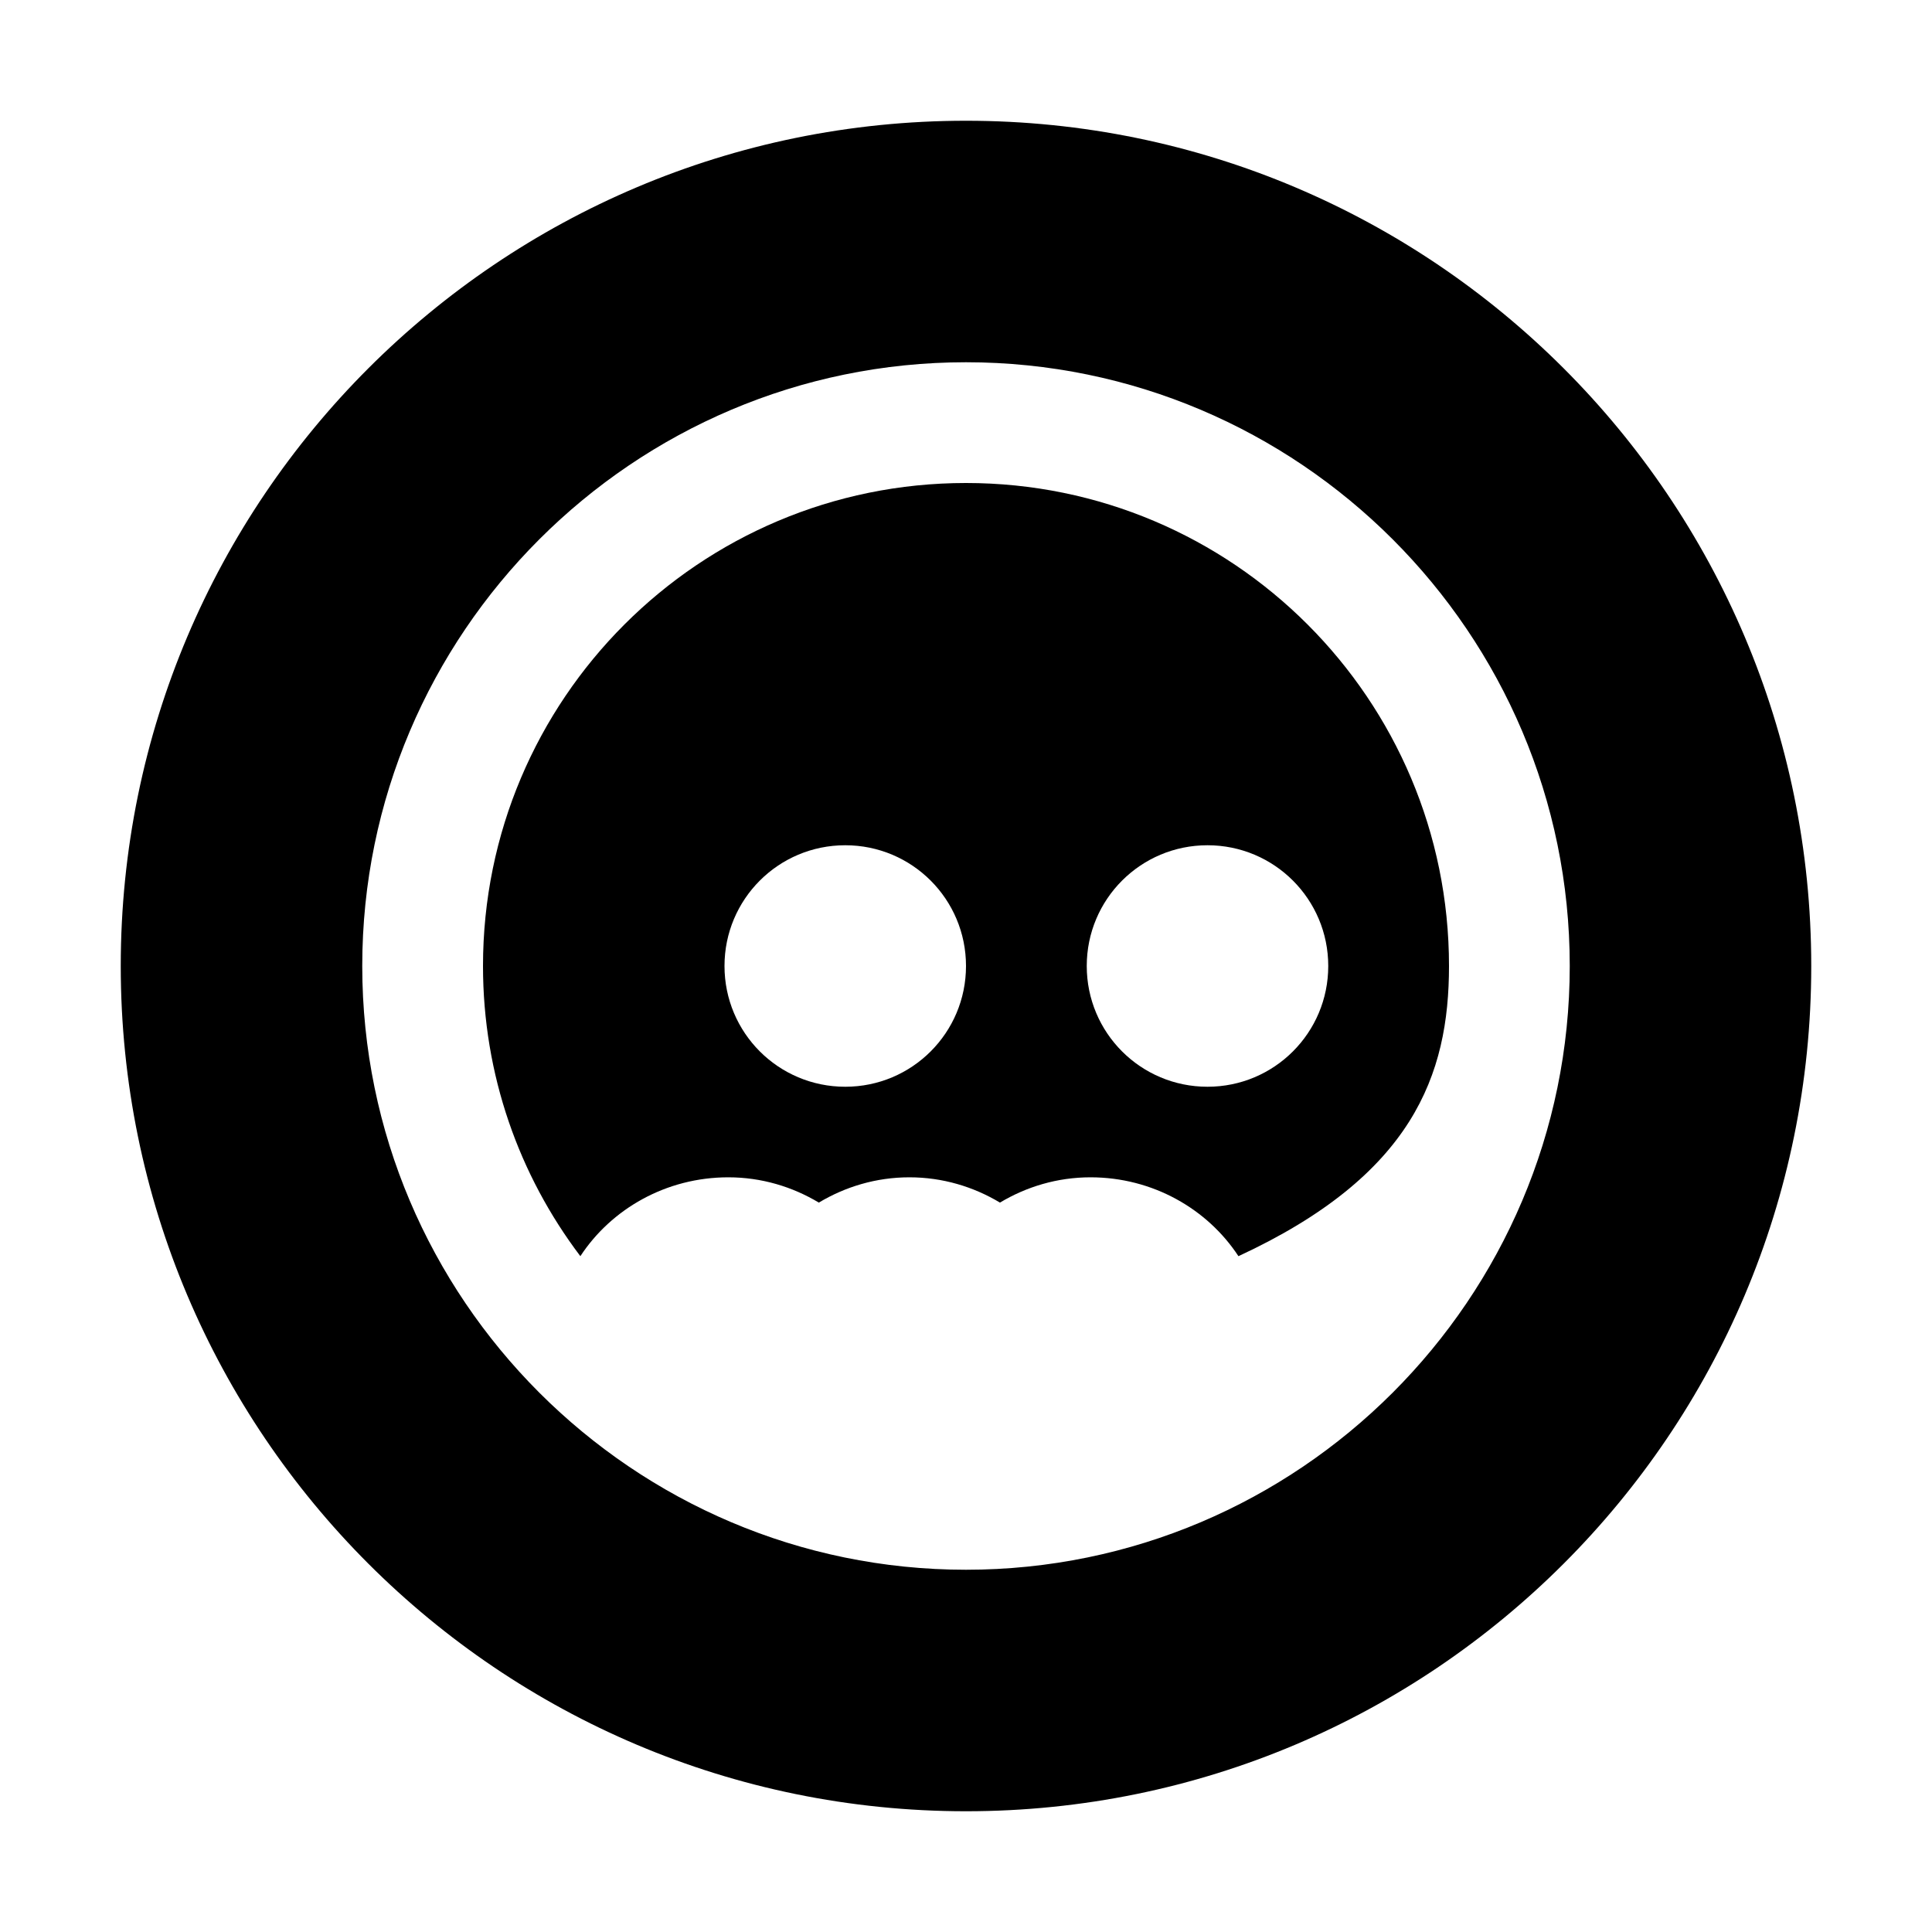
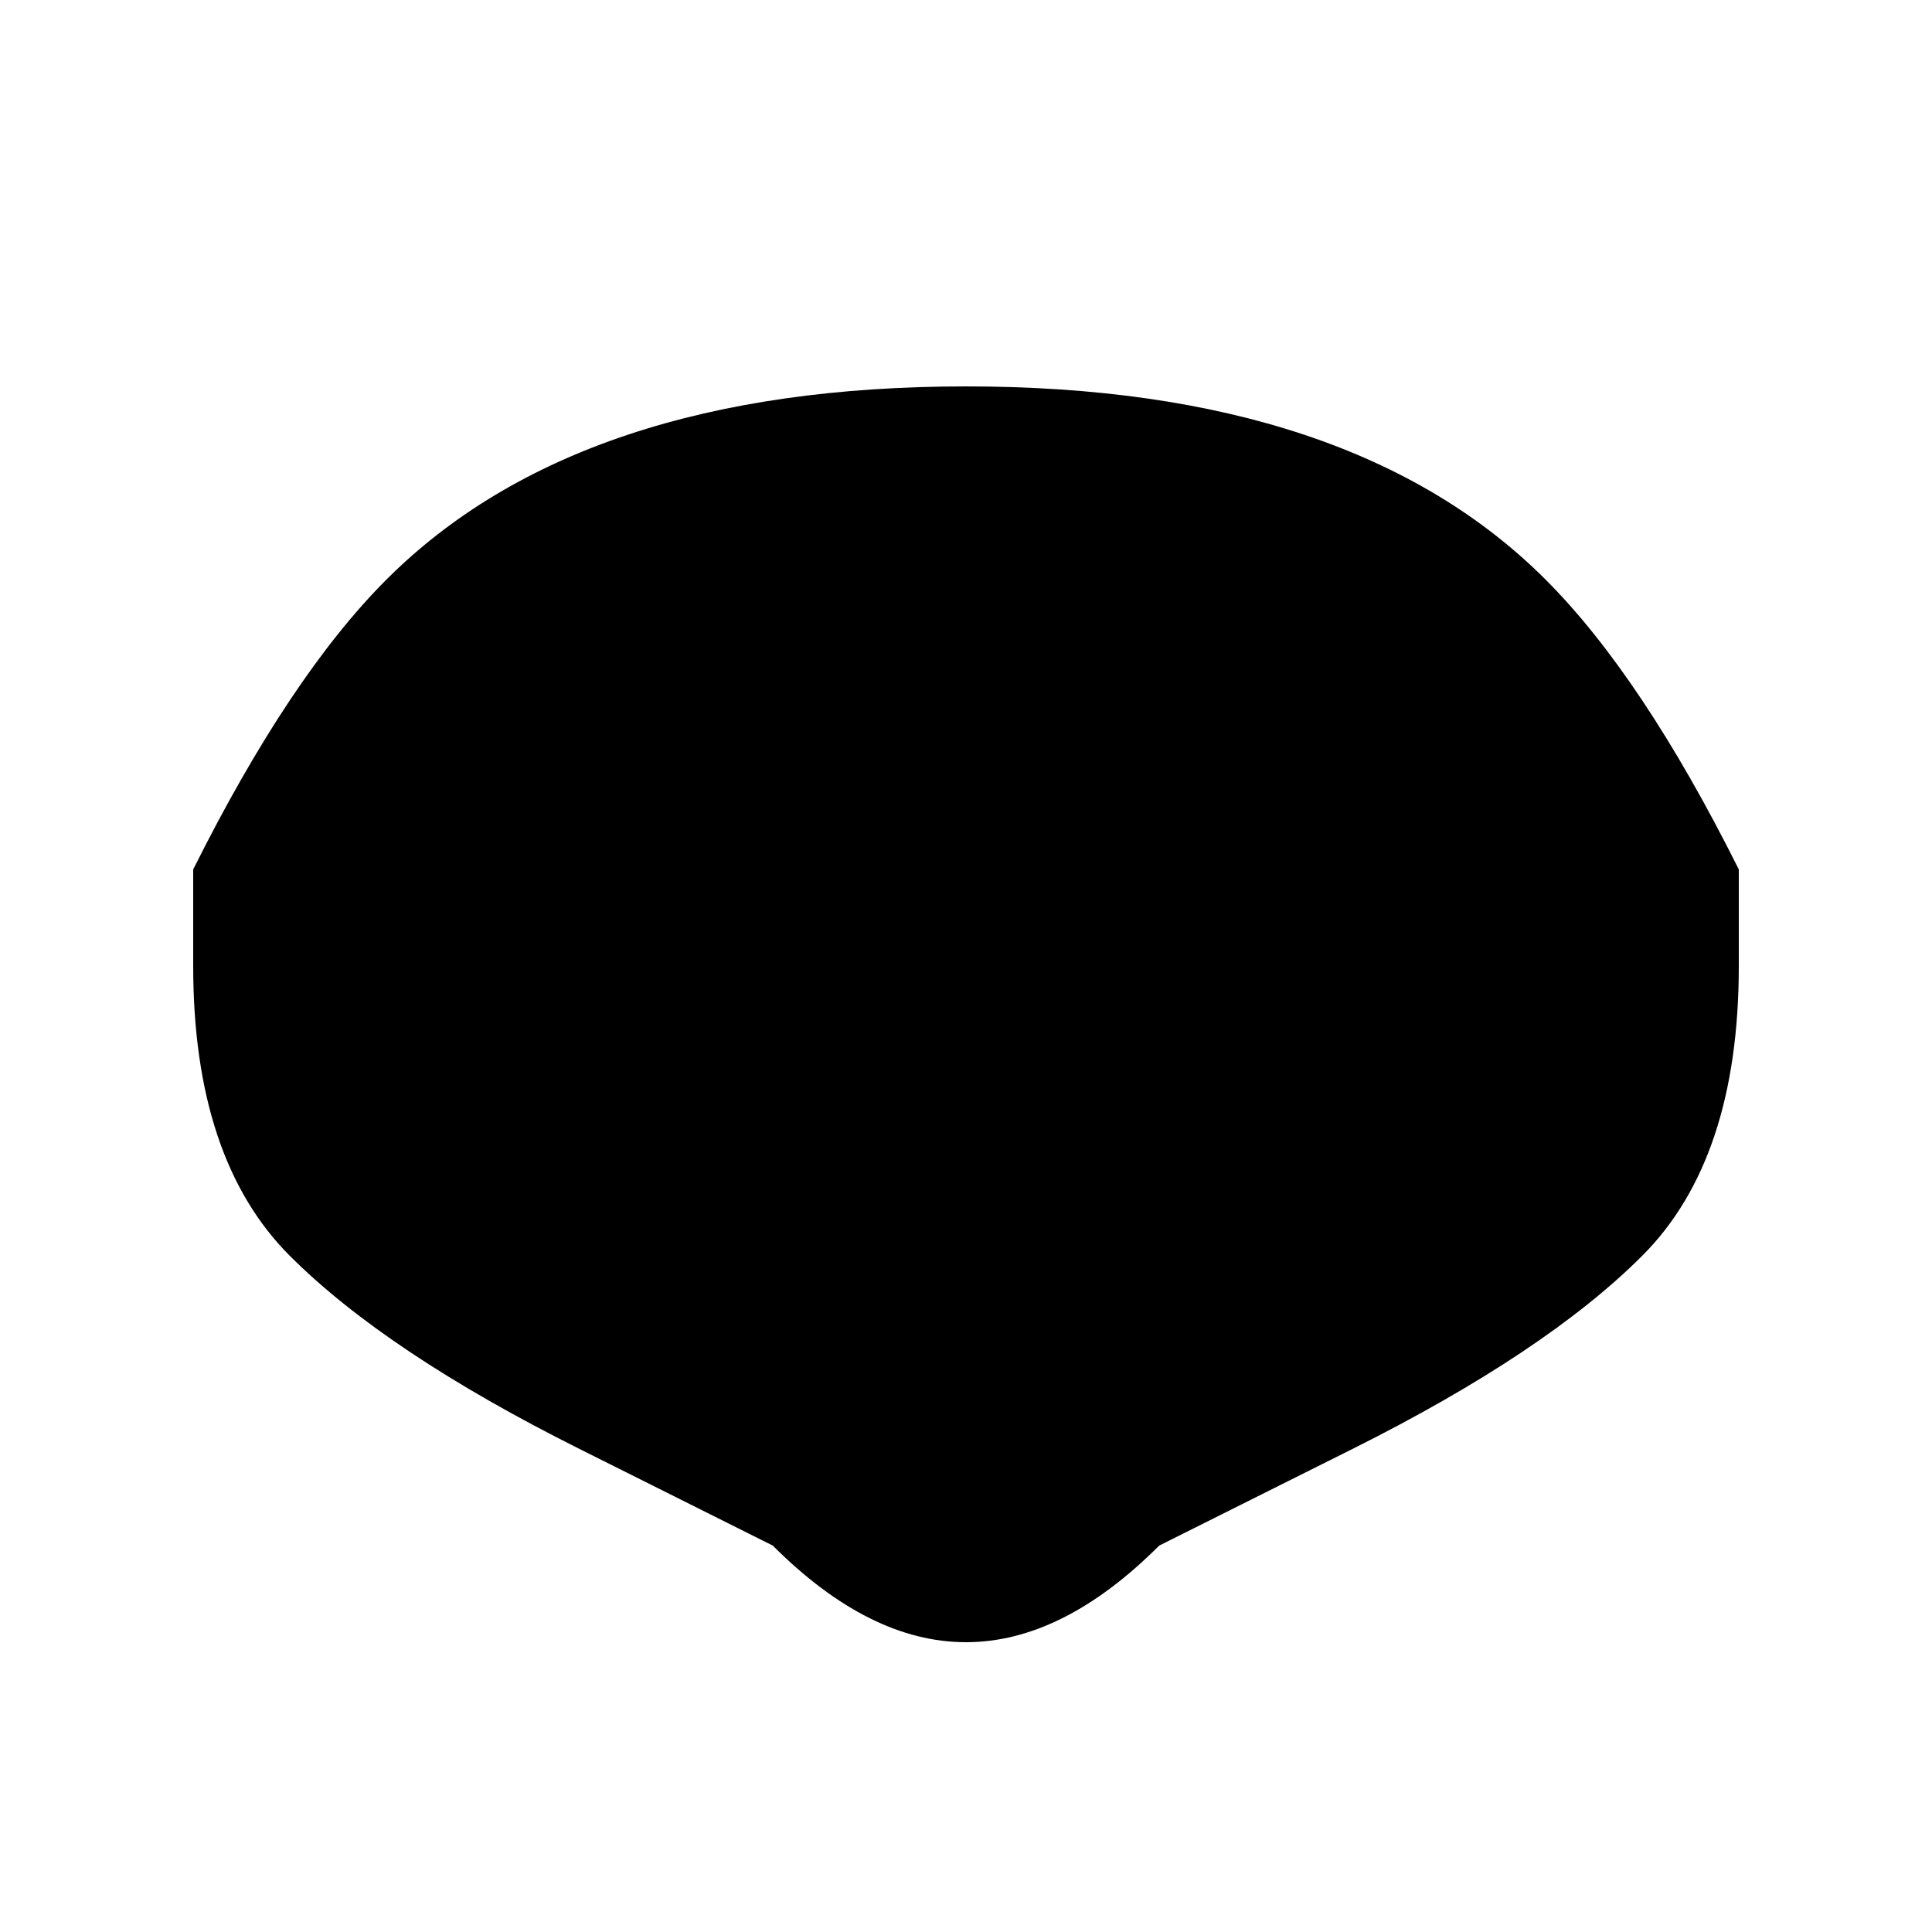
- <svg xmlns="http://www.w3.org/2000/svg" viewBox="0 0 512 512">
-   <path fill="#000000" d="M256 32C132.3 32 32 132.3 32 256s100.3 224 224 224 224-100.3 224-224S379.7 32 256 32zm0 384c-88.2 0-160-71.8-160-160S167.8 96 256 96s160 71.8 160 160-71.8 160-160 160z" />
-   <path fill="#000000" d="M256 128c-70.7 0-128 57.3-128 128 0 28.9 9.6 55.5 25.8 76.9 8.2-12.5 22.7-20.9 39.2-20.9 8.8 0 17 2.5 24 6.7 7-4.2 15.2-6.7 24-6.7s17 2.5 24 6.7c7-4.2 15.2-6.7 24-6.7 16.5 0 31 8.4 39.2 20.9C374.4 311.5 384 284.9 384 256c0-70.7-57.3-128-128-128zm-64 128c0-17.7 14.3-32 32-32s32 14.3 32 32-14.3 32-32 32-32-14.3-32-32zm96 0c0-17.7 14.3-32 32-32s32 14.3 32 32-14.3 32-32 32-32-14.3-32-32z" />
+ <svg xmlns="http://www.w3.org/2000/svg" viewBox="0 0 100 100">
+   <path fill="#000000" d="M50,20 Q30,20 20,30 Q15,35 10,45 L10,50 Q10,60 15,65 Q20,70 30,75 L40,80 Q45,85 50,85 Q55,85 60,80 L70,75 Q80,70 85,65 Q90,60 90,50 L90,45 Q85,35 80,30 Q70,20 50,20 Z M35,40 Q33,45 33,50 Q33,55 35,58 L45,62 L50,64 L55,62 L65,58 Q67,55 67,50 Q67,45 65,40 L60,35 Q55,30 50,30 Q45,30 40,35 L35,40 Z" />
</svg>
